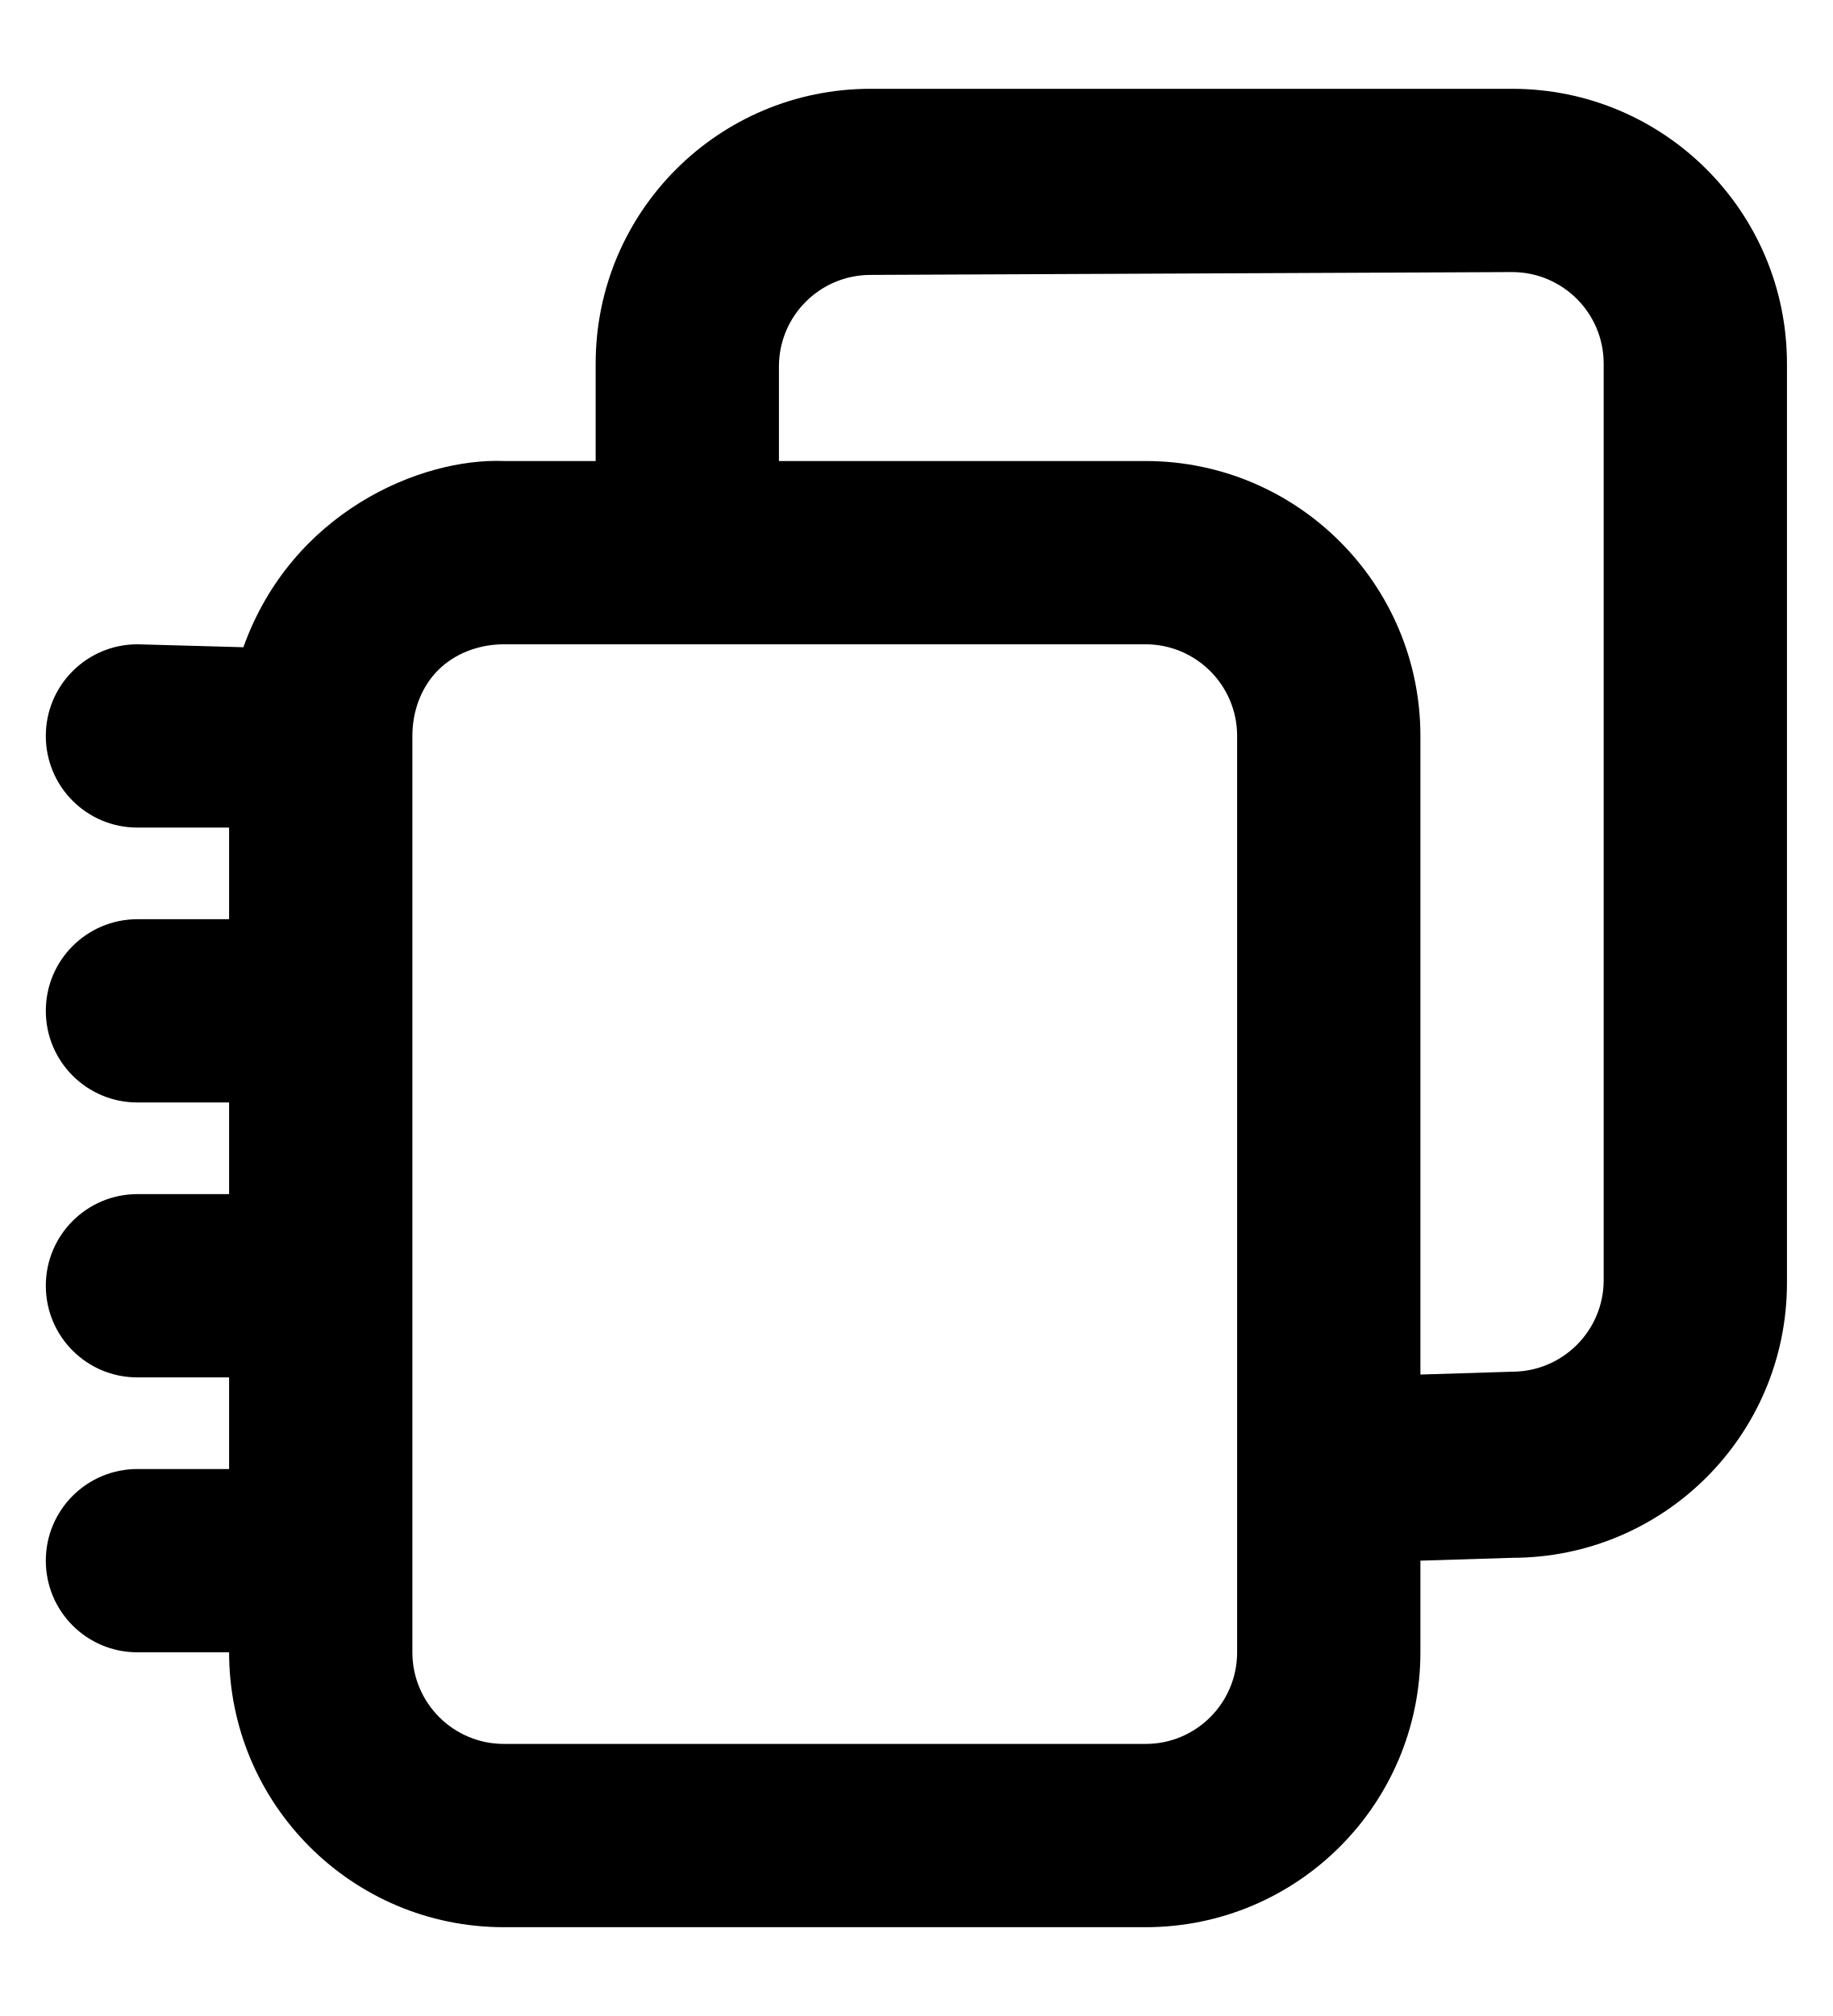
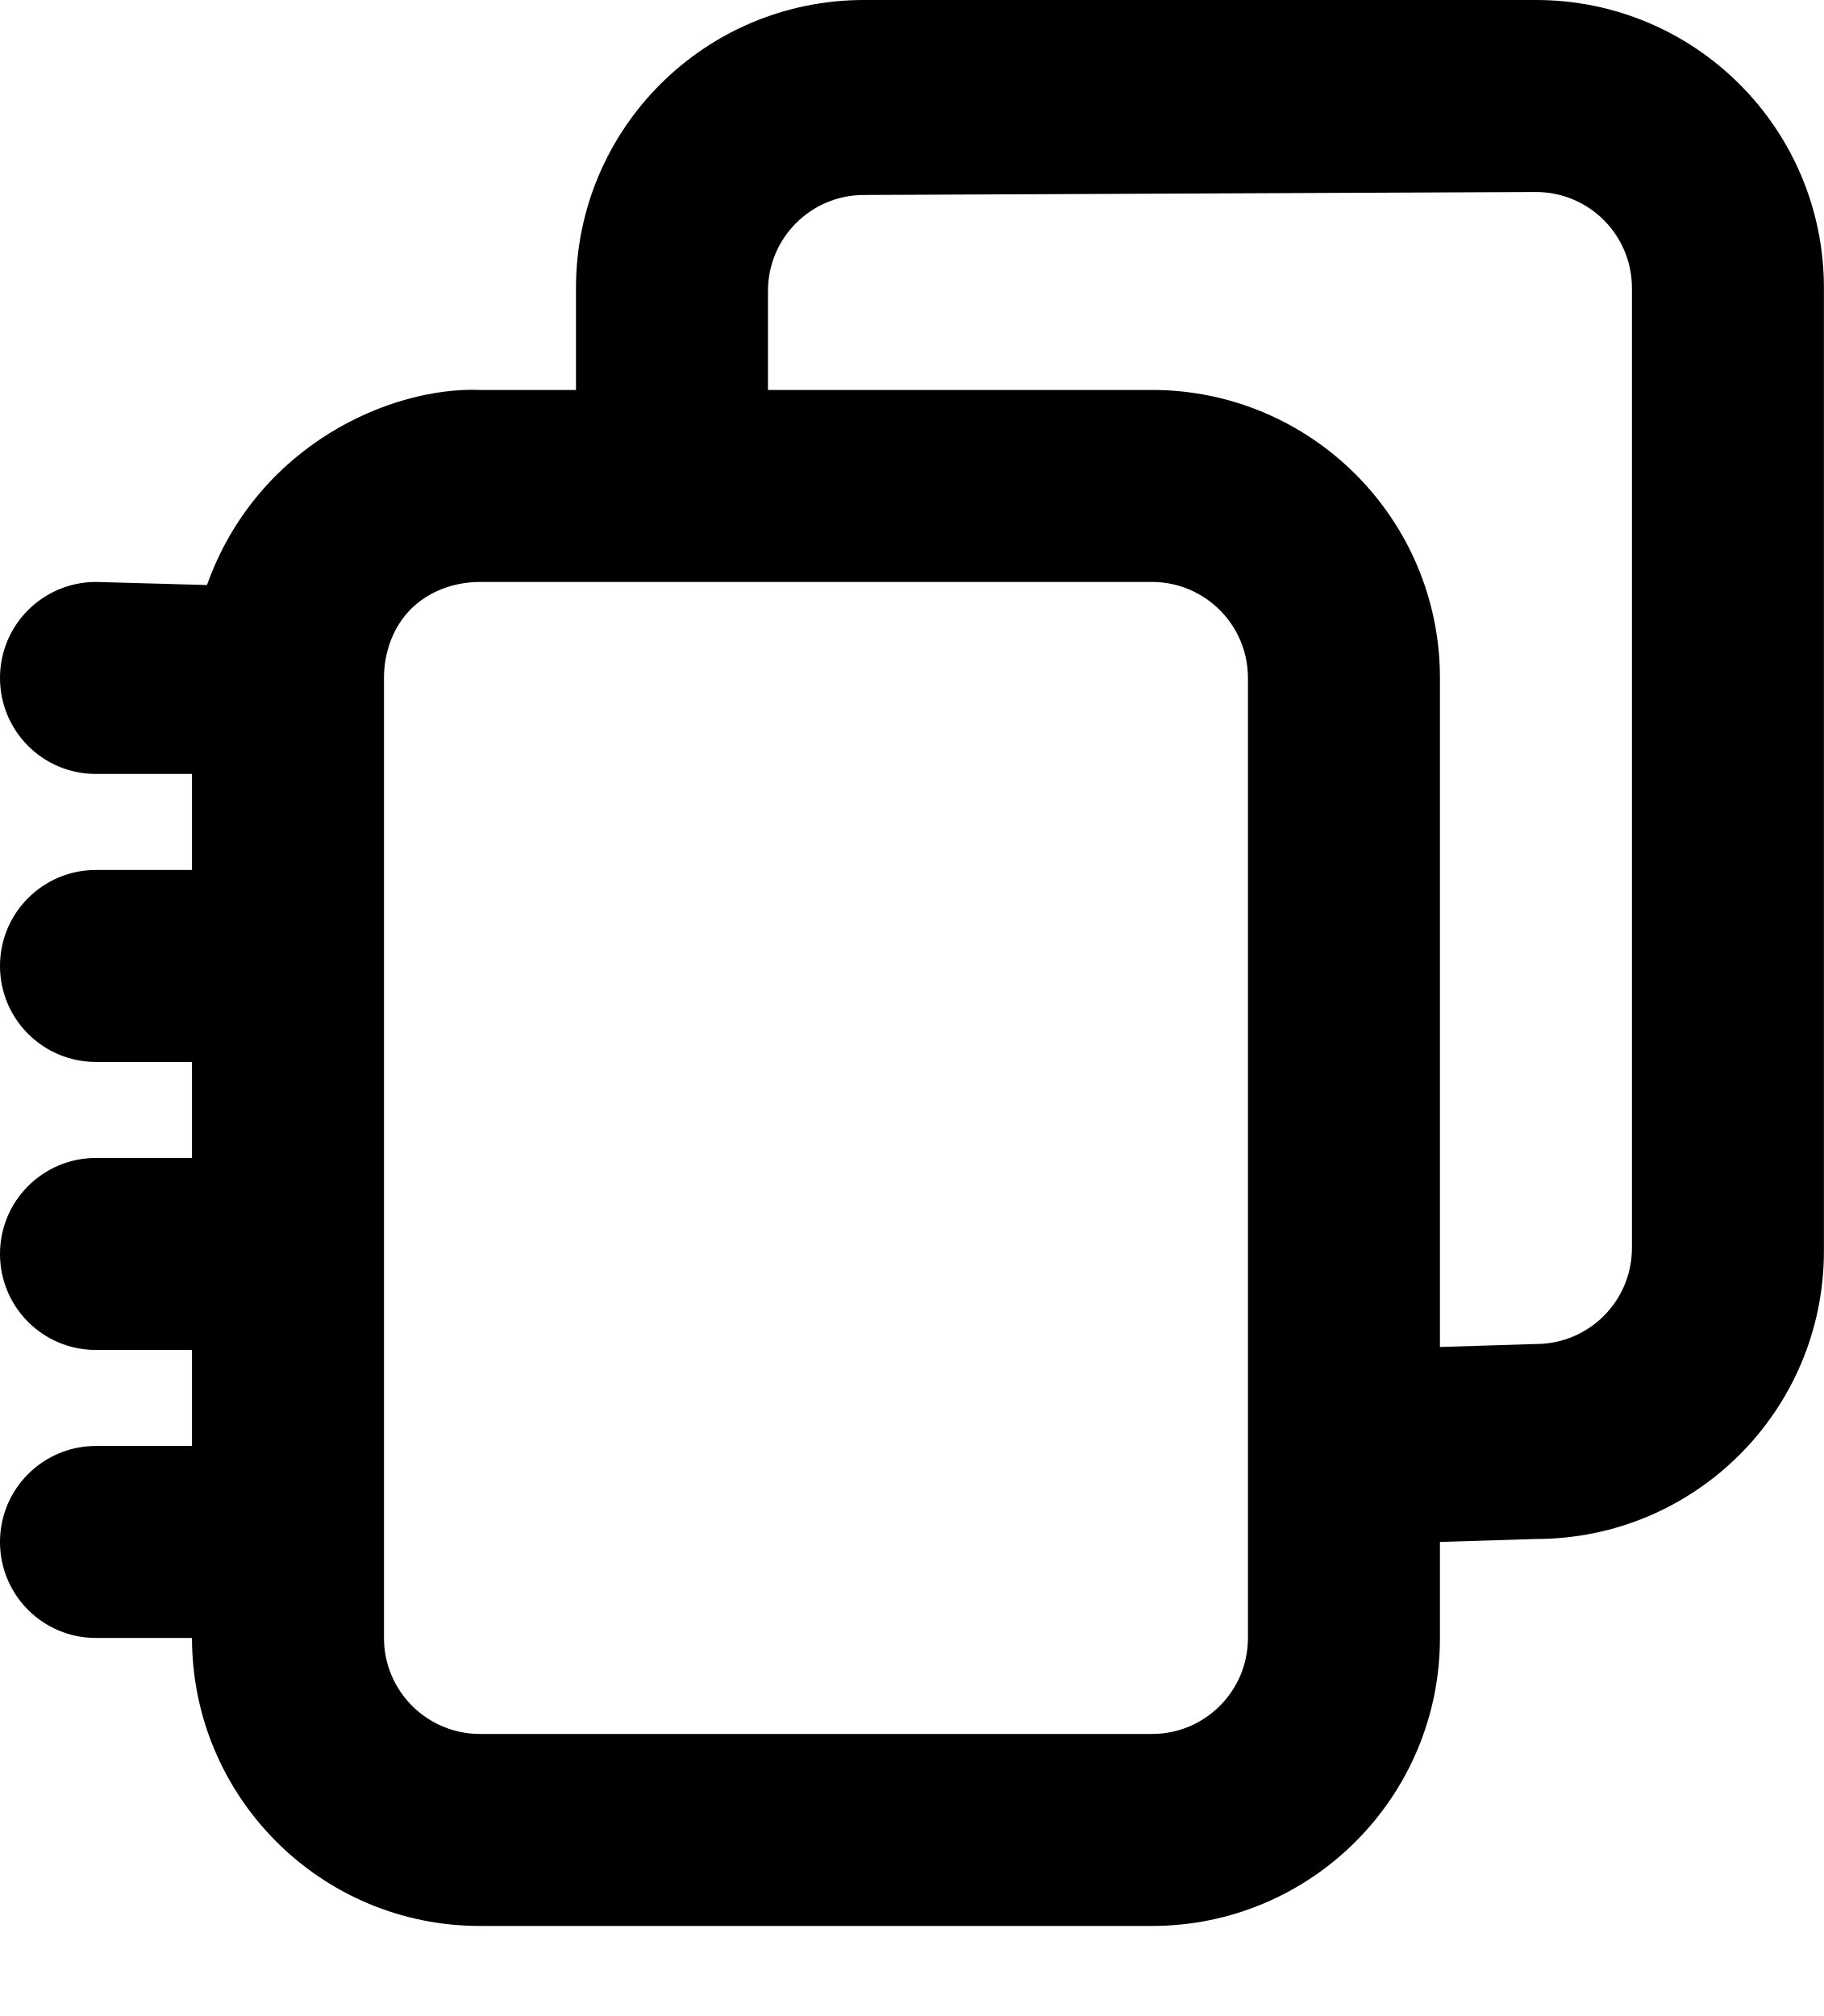
- <svg xmlns="http://www.w3.org/2000/svg" width="20" height="22" viewBox="0 0 20 22" fill="currentColor">
-   <path d="M9.5 0.969C7.843 0.969 6.5 2.309 6.5 3.969V5.031H5.5C4.585 4.995 3.182 5.592 2.656 7.063L1.5 7.031C0.948 7.031 0.5 7.478 0.5 8.031C0.5 8.585 0.948 9.032 1.5 9.031H2.5V10.031H1.5C0.948 10.031 0.5 10.478 0.5 11.031C0.5 11.585 0.948 12.031 1.5 12.031H2.5V13.031H1.5C0.948 13.031 0.5 13.478 0.5 14.031C0.5 14.585 0.948 15.032 1.5 15.031H2.5V16.031H1.5C0.948 16.031 0.5 16.478 0.5 17.031C0.5 17.585 0.948 18.032 1.5 18.031H2.5C2.5 19.688 3.843 21.032 5.5 21.031H12.5C14.157 21.031 15.5 19.688 15.5 18.031V17.031L16.5 17C18.157 17 19.5 15.66 19.5 14V3.969C19.5 2.309 18.157 0.969 16.5 0.969H9.5ZM16.5 2.969C17.052 2.969 17.5 3.416 17.5 3.969V13.969C17.5 14.522 17.052 14.969 16.5 14.969L15.5 15V8.031C15.5 6.375 14.157 5.031 12.5 5.031H8.5V4C8.5 3.447 8.948 3 9.5 3L16.5 2.969ZM5.5 7.031H12.5C13.052 7.031 13.5 7.479 13.5 8.031V17V18.031C13.5 18.584 13.052 19.032 12.5 19.031H5.5C4.948 19.031 4.5 18.584 4.5 18.031V17V16.031V8.031C4.5 7.755 4.6 7.494 4.781 7.313C4.962 7.132 5.224 7.031 5.5 7.031Z" />
+ <svg xmlns="http://www.w3.org/2000/svg" width="19" height="21" viewBox="0 0 19 21" fill="current">
+   <path d="M9 2.23801e-08C7.343 2.23801e-08 6 1.34 6 3V4.062H5C4.085 4.026 2.682 4.623 2.156 6.094L1 6.062C0.448 6.062 -9.99833e-05 6.509 1.67453e-08 7.062C1.67453e-08 7.616 0.448 8.063 1 8.062H2V9.062H1C0.448 9.062 -9.99833e-05 9.509 1.67453e-08 10.062C1.67453e-08 10.616 0.448 11.062 1 11.062H2V12.062H1C0.448 12.062 -9.99833e-05 12.509 1.67453e-08 13.062C1.67453e-08 13.616 0.448 14.063 1 14.062H2V15.062H1C0.448 15.062 -9.99833e-05 15.509 1.67453e-08 16.062C1.67453e-08 16.616 0.448 17.063 1 17.062H2C2 18.719 3.343 20.063 5 20.062H12C13.657 20.062 15 18.719 15 17.062V16.062L16 16.031C17.657 16.031 19 14.691 19 13.031V3C19 1.34 17.657 -0 16 2.23801e-08H9ZM16 2C16.552 2 17 2.447 17 3V13C17 13.553 16.552 14 16 14L15 14.031V7.062C15 5.406 13.657 4.062 12 4.062H8V3.031C8 2.478 8.448 2.031 9 2.031L16 2ZM5 6.062H12C12.552 6.062 13 6.51 13 7.062V16.031V17.062C13 17.615 12.552 18.063 12 18.062H5C4.448 18.062 4 17.615 4 17.062V16.031V15.062V7.062C4 6.786 4.1 6.525 4.281 6.344C4.462 6.163 4.724 6.062 5 6.062Z" fill="currentColor" />
</svg>
